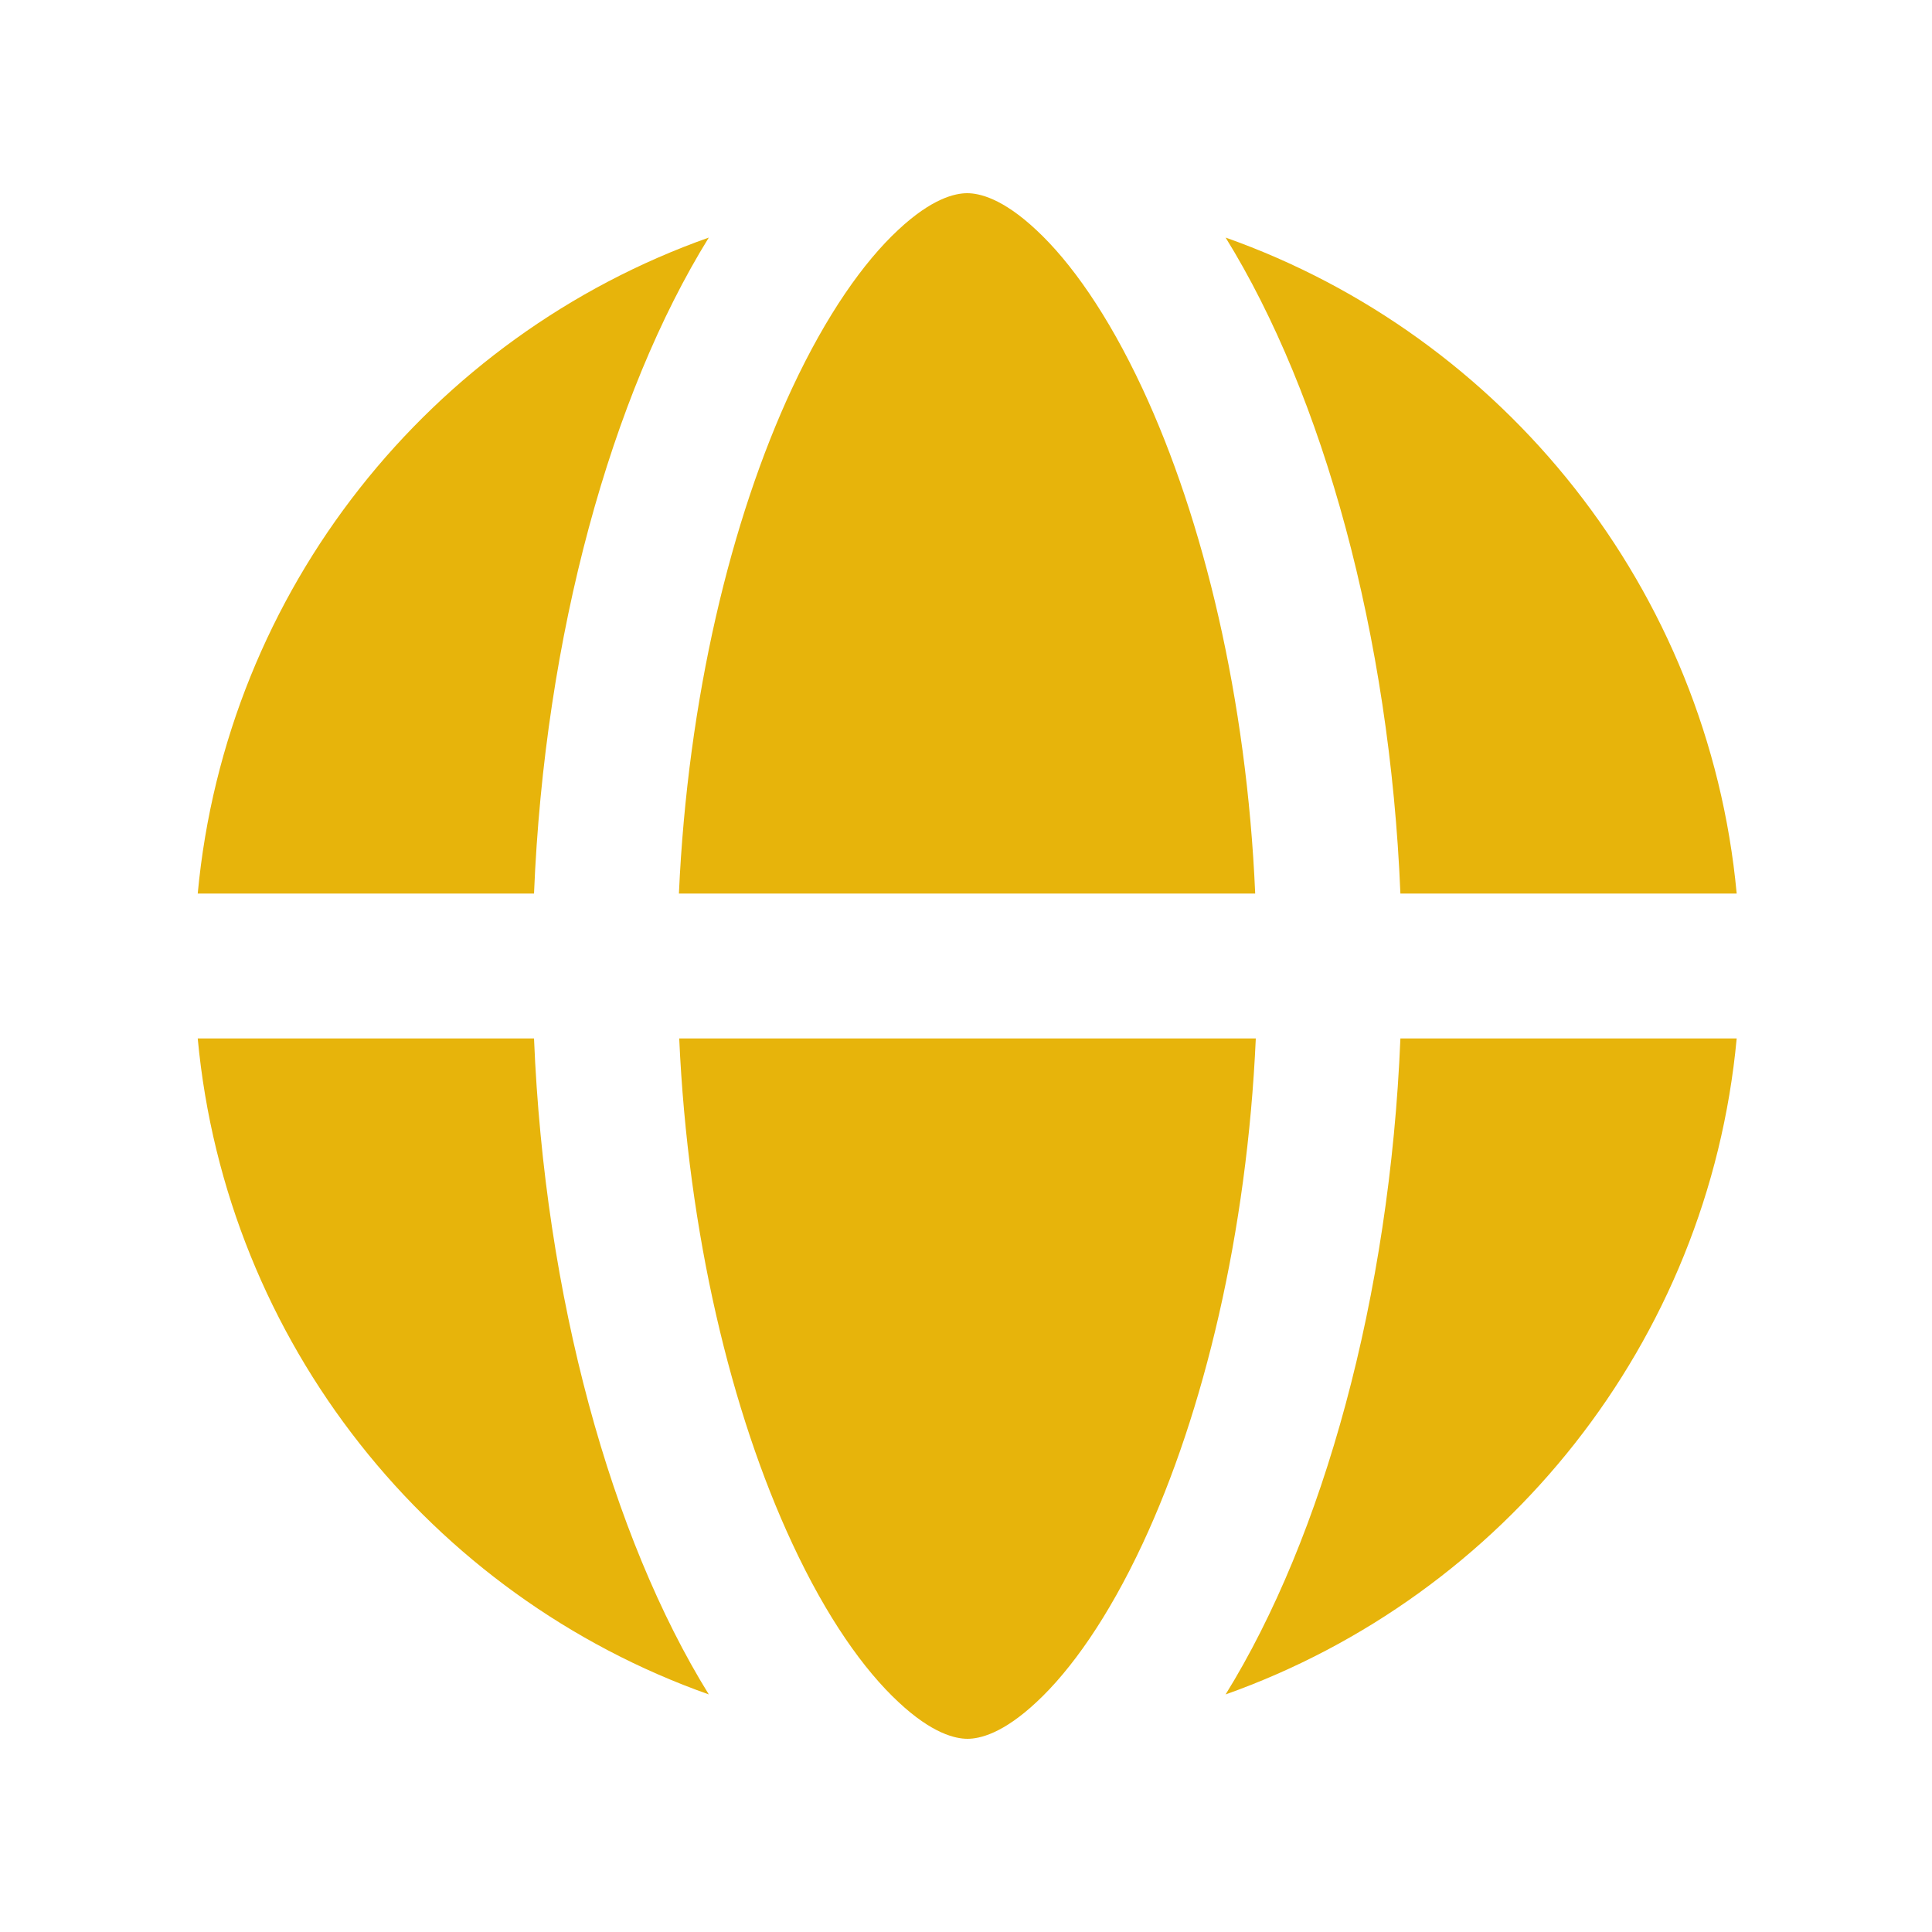
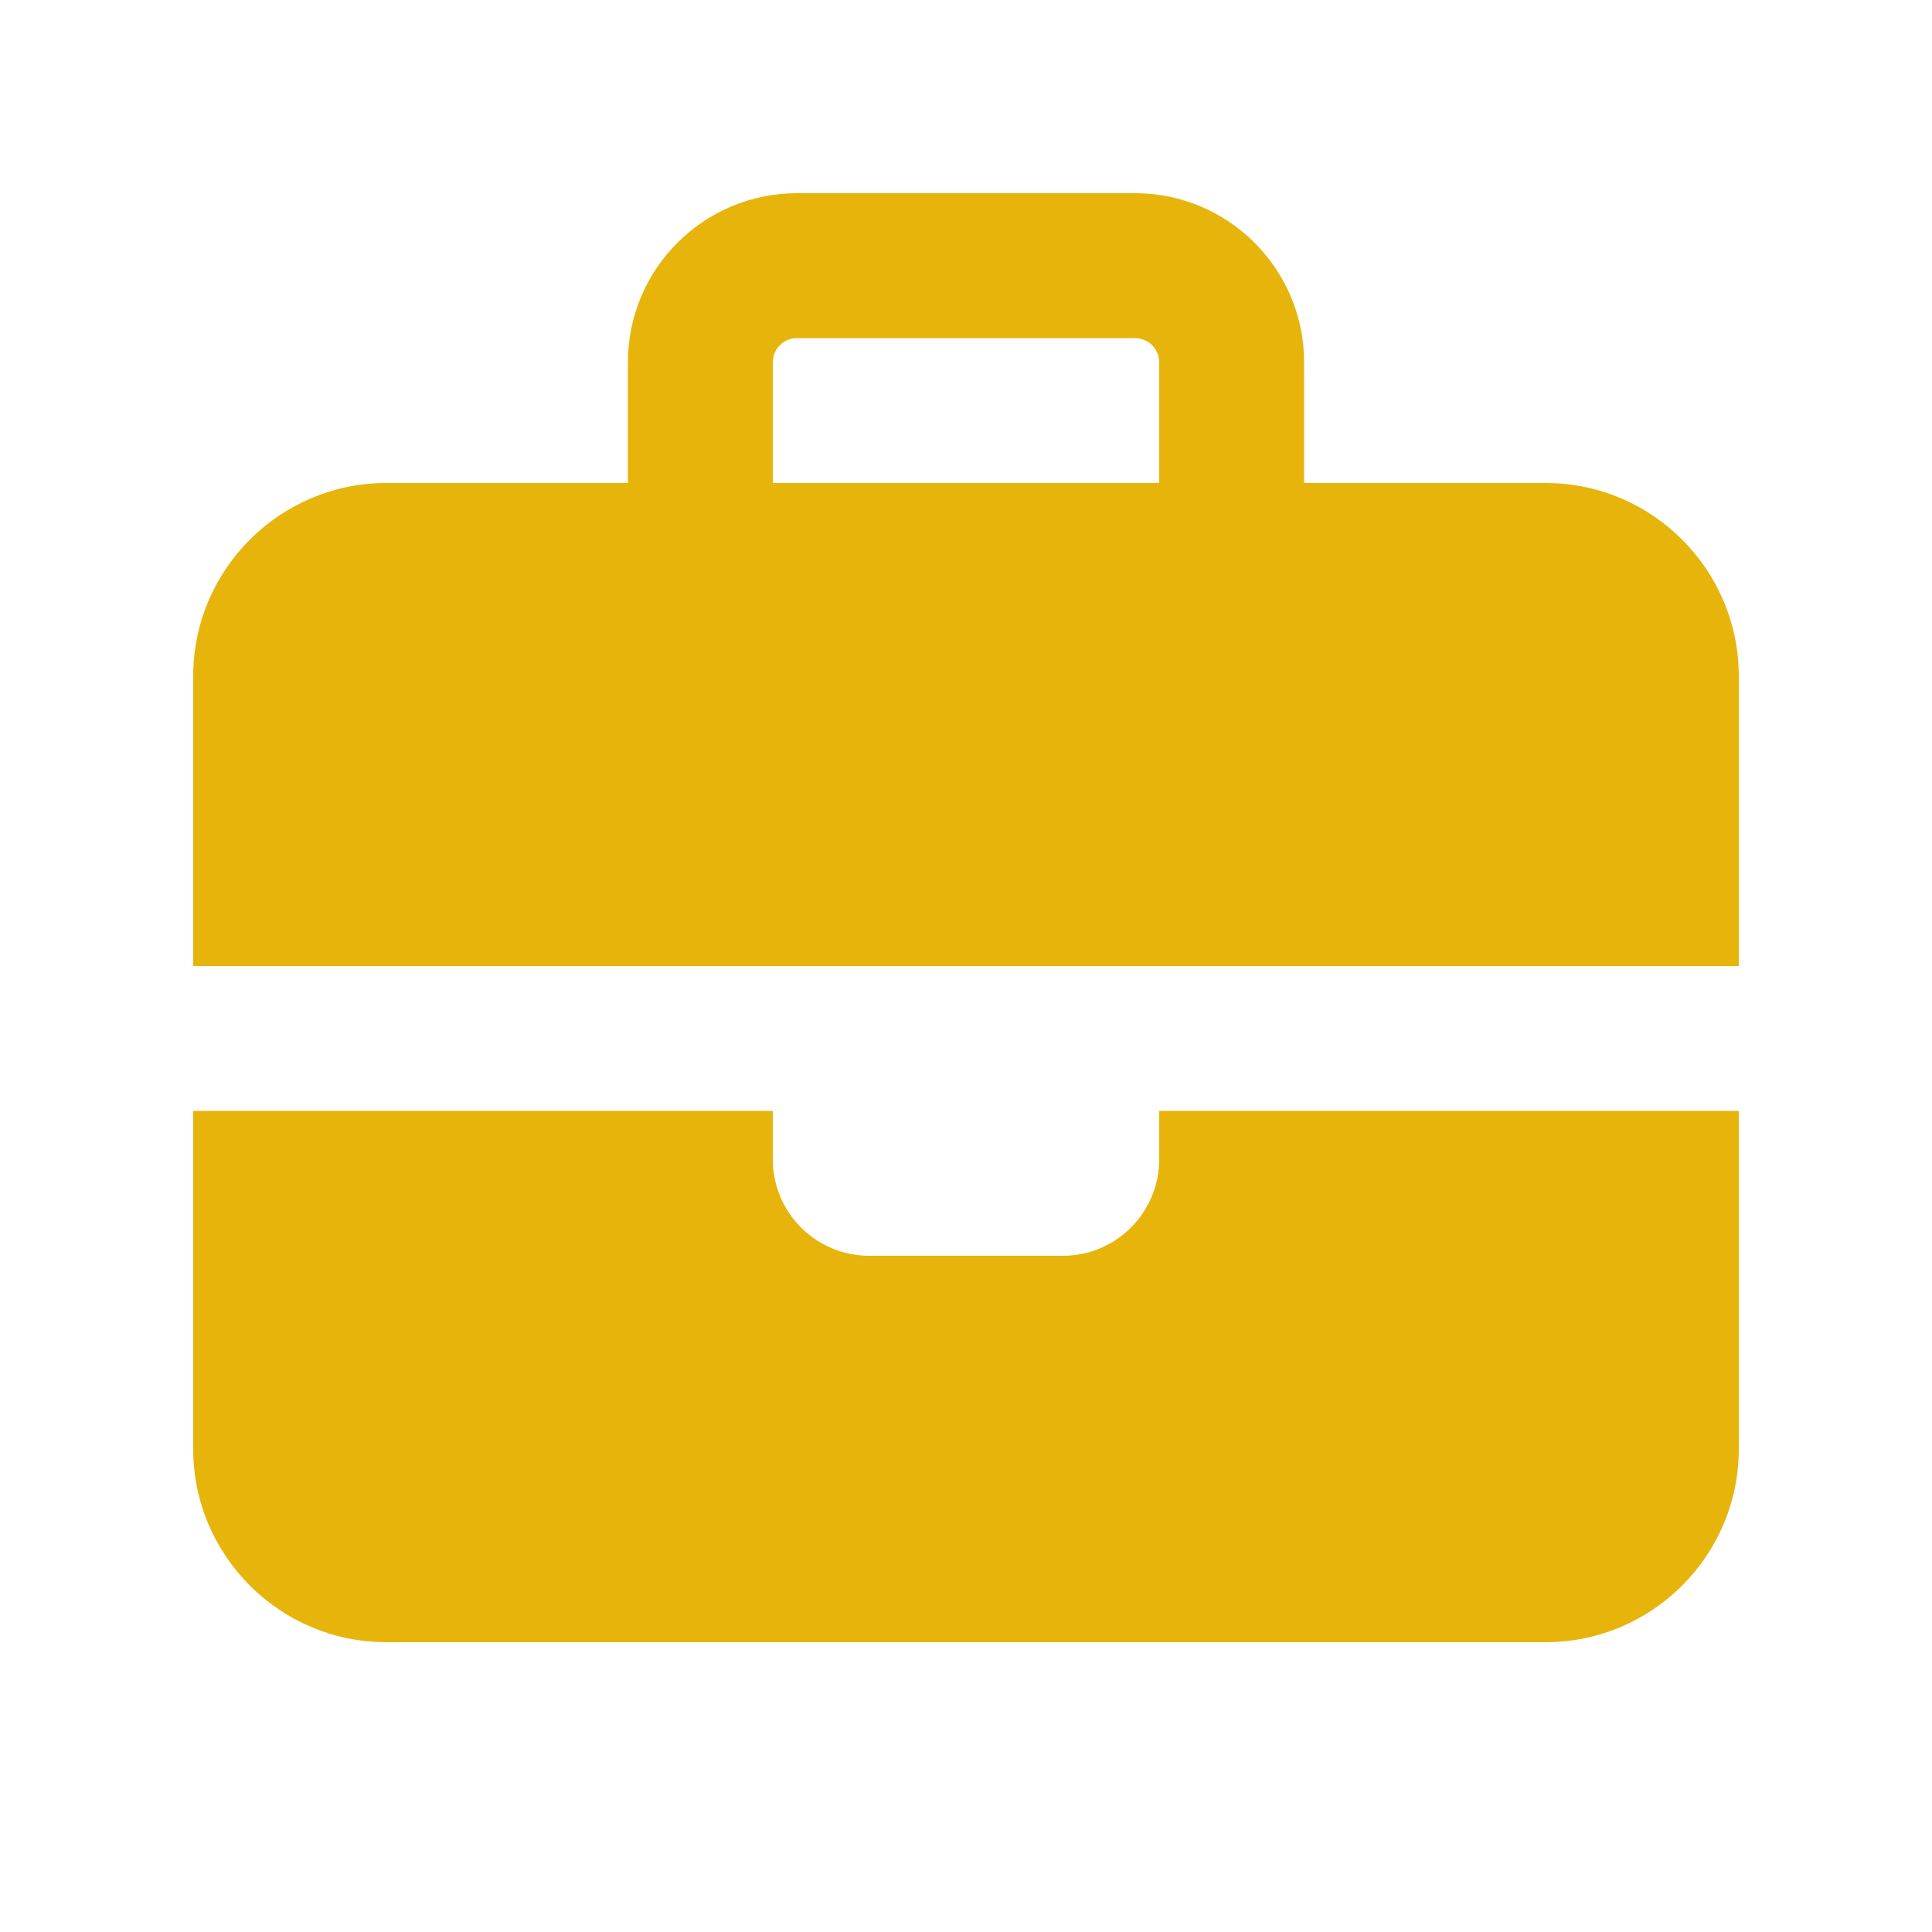
<svg xmlns="http://www.w3.org/2000/svg" viewBox="0 0 640 640">
-   <path fill="#e7b40b" d="M415.9 344L225 344C227.9 408.5 242.2 467.9 262.5 511.4C273.9 535.9 286.2 553.2 297.6 563.8C308.8 574.3 316.5 576 320.5 576C324.5 576 332.2 574.3 343.4 563.8C354.8 553.2 367.1 535.8 378.5 511.4C398.8 467.9 413.1 408.5 416 344zM224.9 296L415.8 296C413 231.5 398.7 172.1 378.4 128.6C367 104.2 354.7 86.8 343.3 76.2C332.1 65.7 324.4 64 320.4 64C316.4 64 308.7 65.7 297.5 76.2C286.1 86.8 273.8 104.2 262.4 128.6C242.1 172.1 227.8 231.5 224.9 296zM176.9 296C180.4 210.4 202.5 130.9 234.8 78.7C142.7 111.3 74.9 195.2 65.5 296L176.9 296zM65.5 344C74.9 444.8 142.7 528.7 234.8 561.3C202.5 509.1 180.4 429.6 176.9 344L65.5 344zM463.9 344C460.4 429.6 438.3 509.1 406 561.3C498.1 528.6 565.9 444.8 575.3 344L463.9 344zM575.3 296C565.9 195.2 498.1 111.3 406 78.7C438.3 130.9 460.4 210.4 463.9 296L575.3 296z" />
+   <path fill="#e7b40b" d="M264 112L376 112C380.4 112 384 115.6 384 120L384 160L256 160L256 120C256 115.6 259.6 112 264 112zM208 120L208 160L128 160C92.7 160 64 188.7 64 224L64 320L576 320L576 224C576 188.7 547.3 160 512 160L432 160L432 120C432 89.1 406.9 64 376 64L264 64C233.1 64 208 89.1 208 120zM576 368L384 368L384 384C384 401.7 369.7 416 352 416L288 416C270.3 416 256 401.7 256 384L256 368L64 368L64 480C64 515.3 92.7 544 128 544L512 544C547.3 544 576 515.3 576 480L576 368z" />
</svg>
